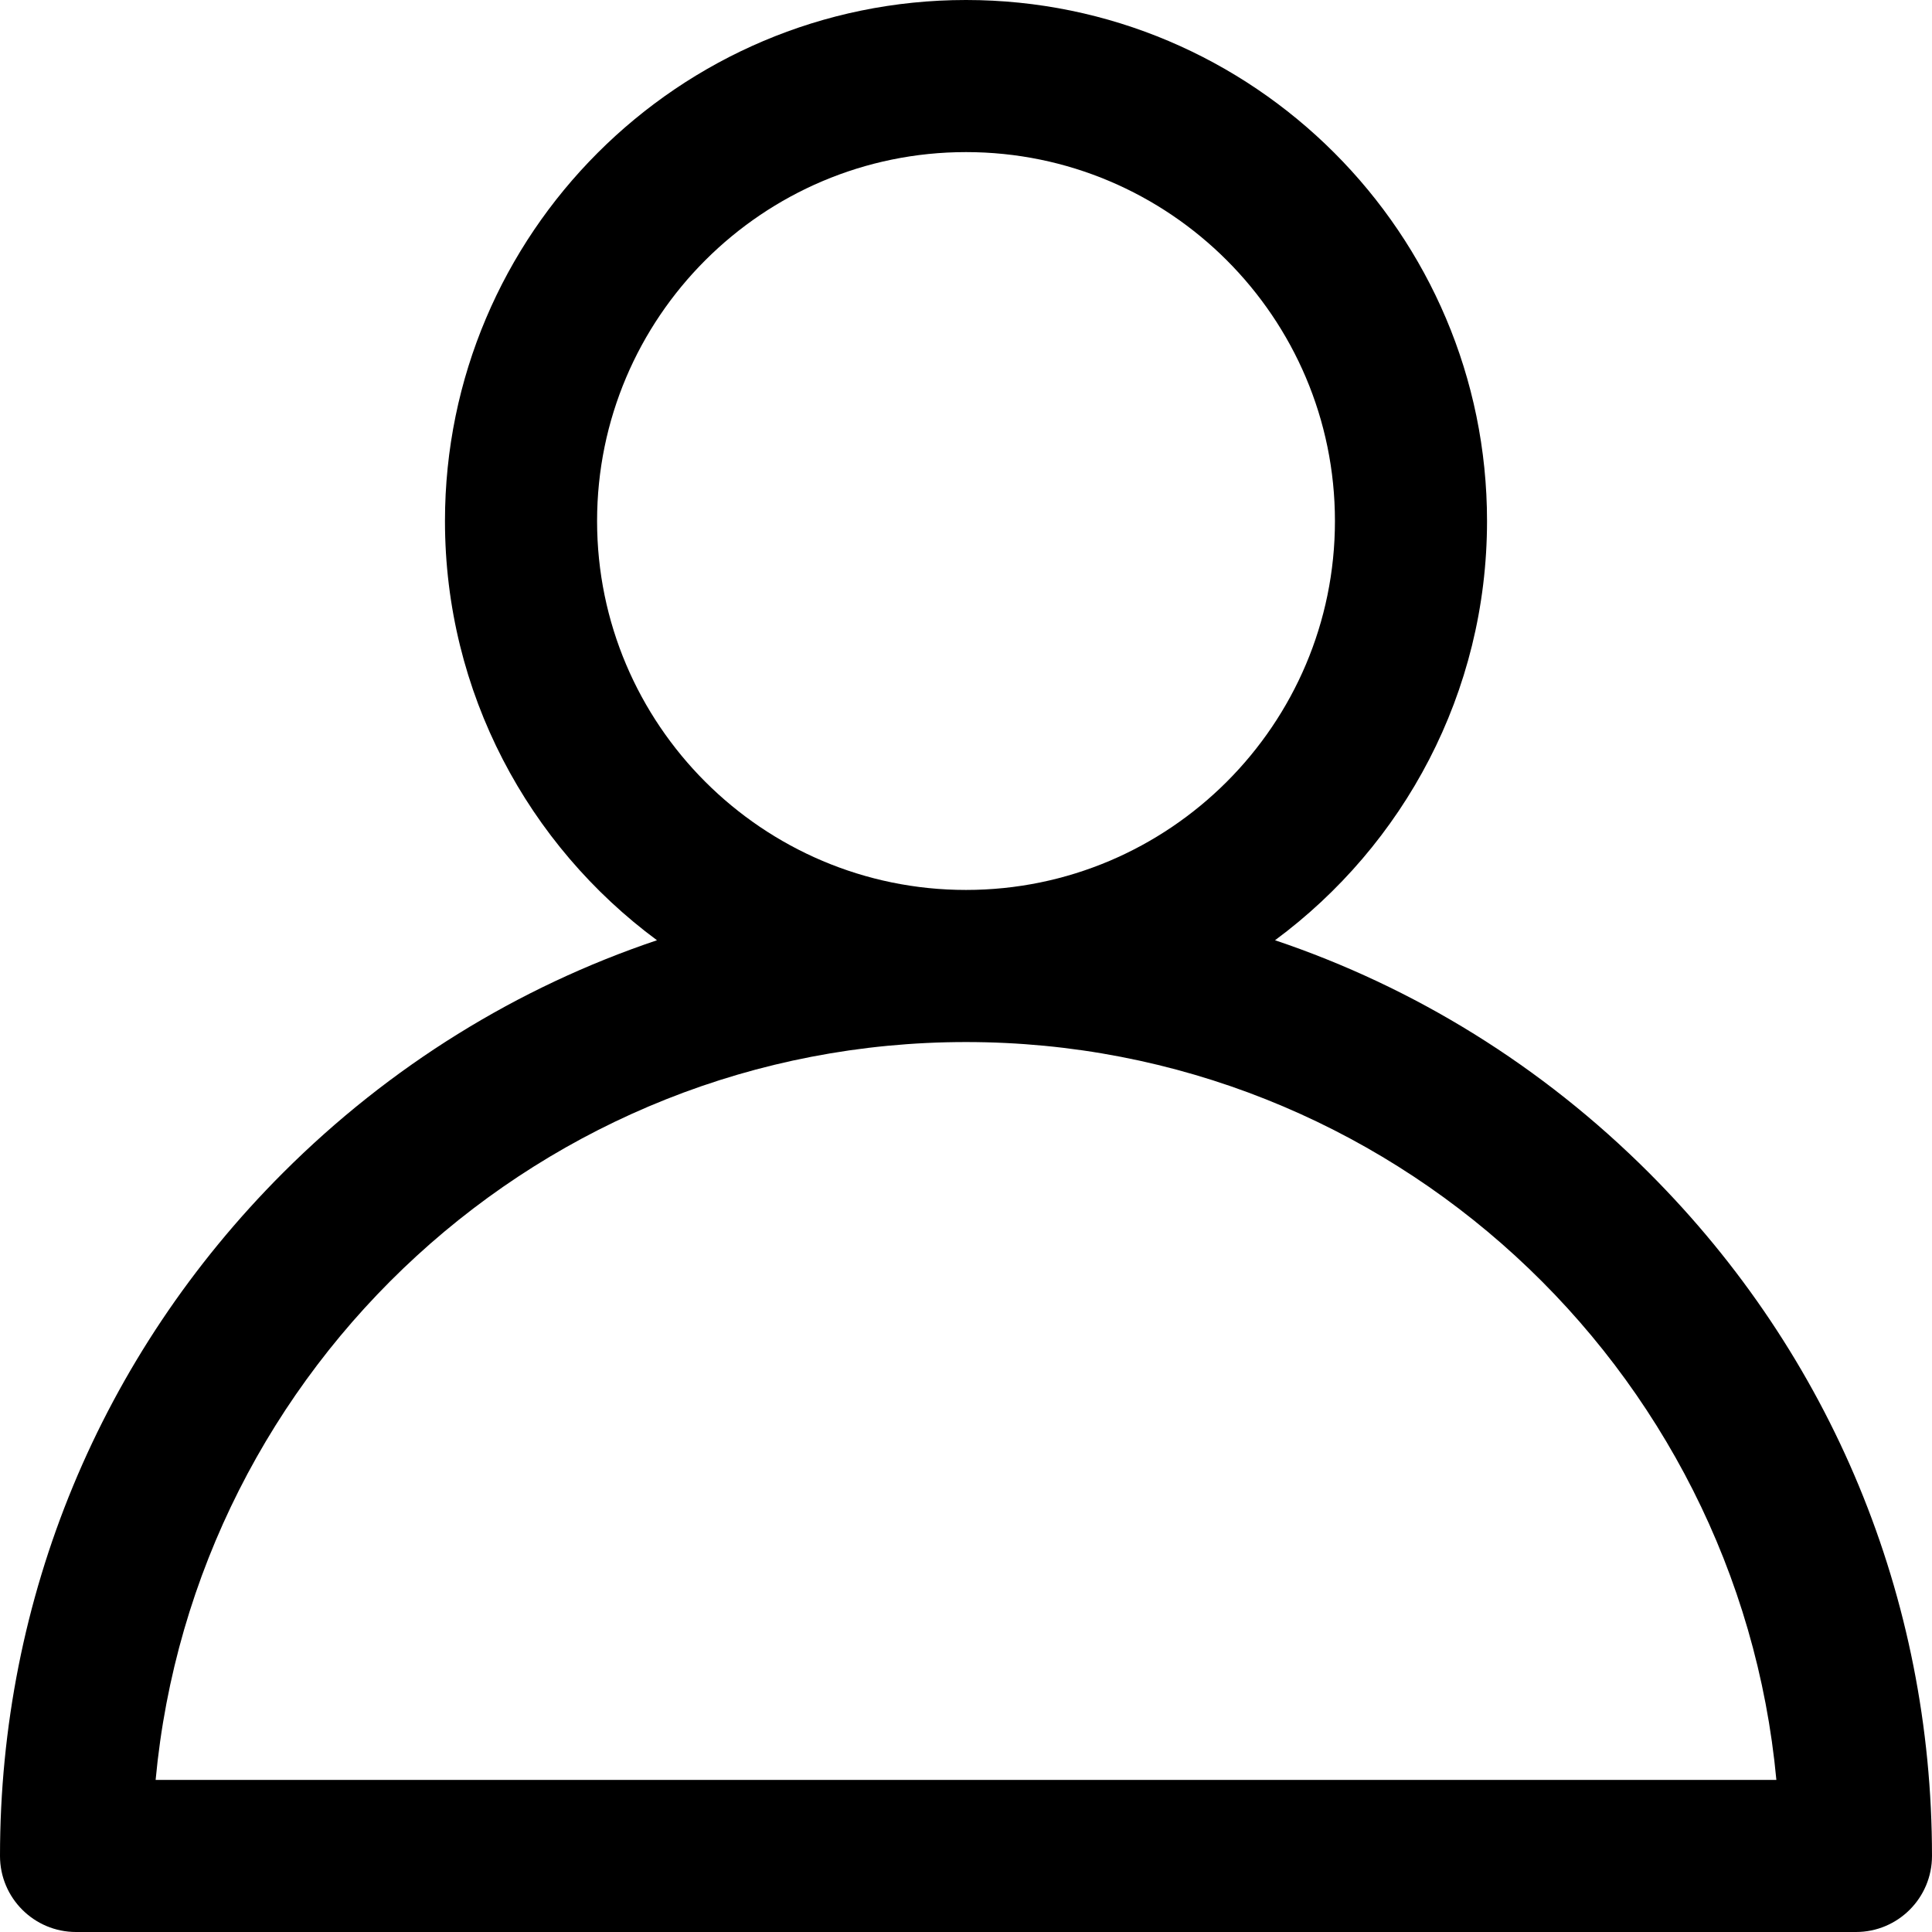
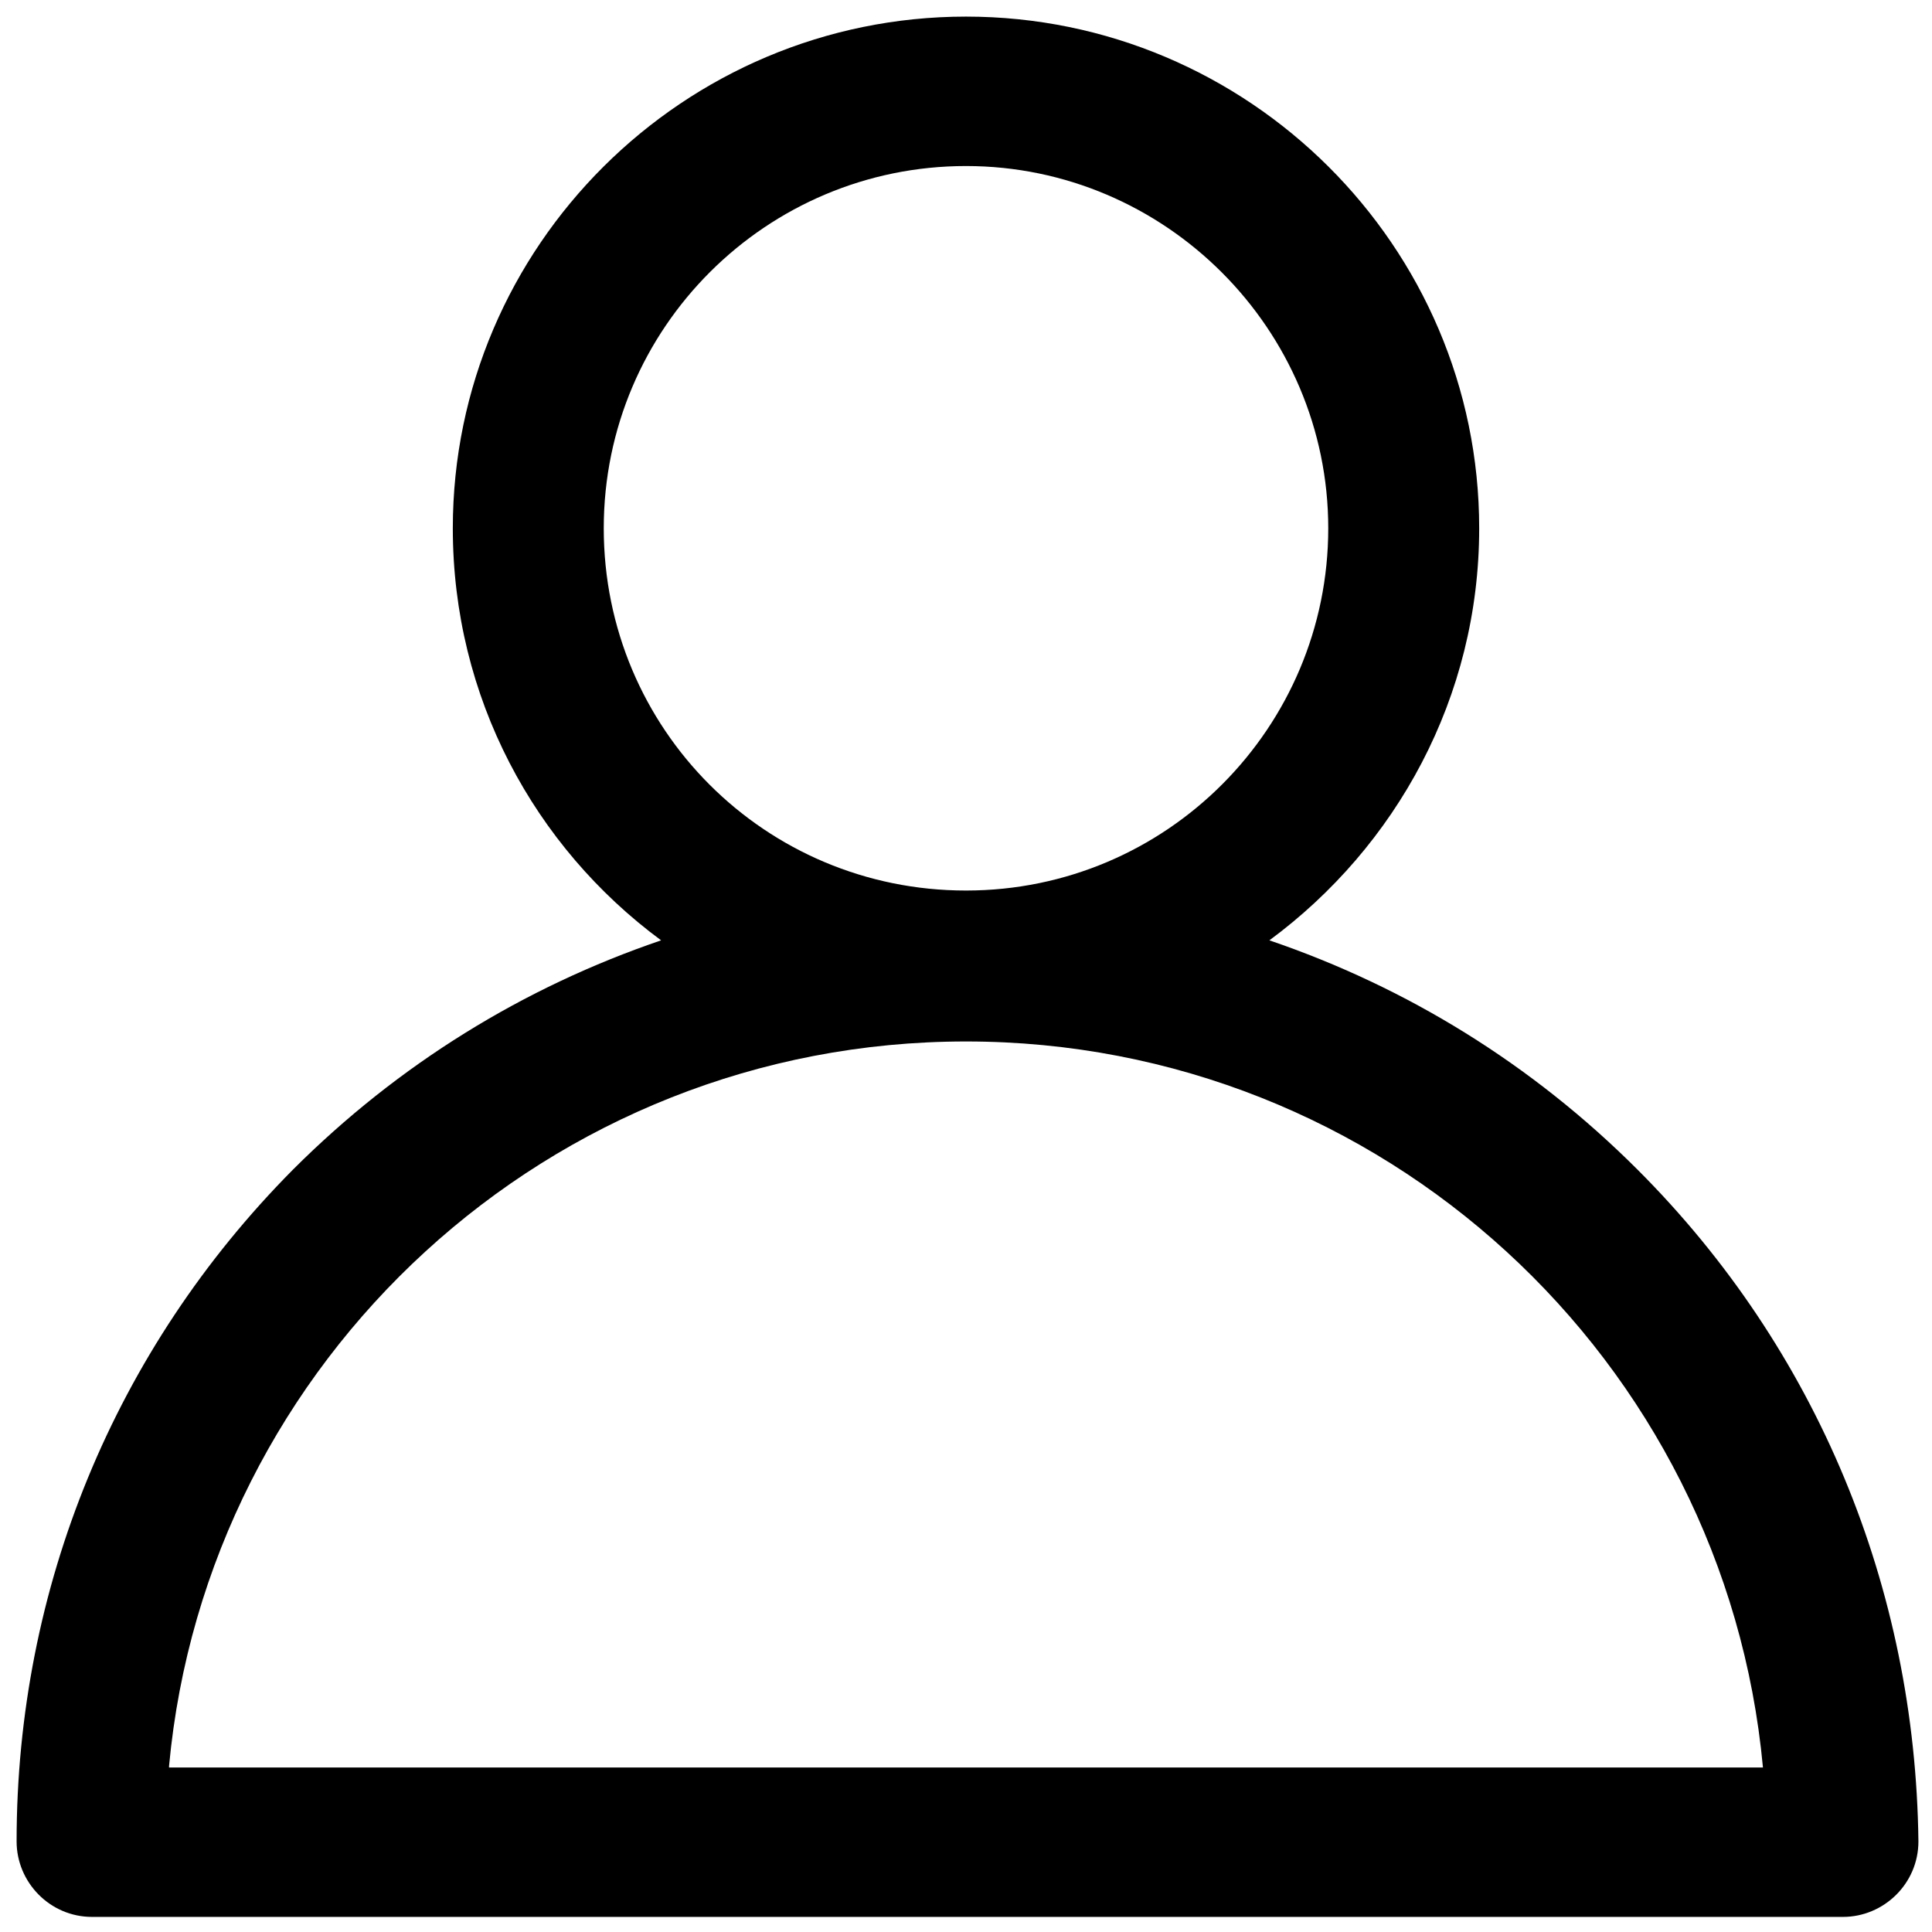
- <svg xmlns="http://www.w3.org/2000/svg" viewBox="0 0 512 512">
-   <path d="M437.02 310.826c-28.355-28.355-62.197-49.227-99.125-61.652 34.055-25.17 56.183-65.596 56.183-111.097C394.078 61.94 332.137 0 256 0S117.922 61.94 117.922 138.077c0 45.502 22.128 85.928 56.183 111.097-36.928 12.424-70.768 33.296-99.125 61.652C26.63 359.178 0 423.466 0 491.846 0 502.977 9.023 512 20.154 512h471.69c11.13 0 20.154-9.023 20.154-20.154.001-68.38-26.628-132.668-74.98-181.02zm-278.787-172.75c0-53.9 43.858-97.768 97.77-97.768s97.77 43.858 97.77 97.768-43.858 97.768-97.77 97.768-97.77-43.858-97.77-97.768zM41.243 471.69C51.437 362.172 143.863 276.154 256 276.154S460.563 362.17 470.757 471.69H41.243z" />
+ <svg xmlns="http://www.w3.org/2000/svg" viewBox="0 0 128 128" xml:space="preserve">
+   <path d="M108.5 77.5c-7-7-15.3-12.1-24.4-15.2C92.5 56.1 98 46.2 98 35 98 16.3 82.7 1.1 64 1.1S30 16.3 30 35c0 11.2 5.4 21.1 13.8 27.3-9.1 3.1-17.4 8.2-24.4 15.2C7.6 89.4 1.1 105.2 1.1 122c0 2.7 2.2 5 5 5h116c2.7 0 5-2.2 5-5-.2-16.8-6.7-32.6-18.6-44.5zM40 35c0-13.3 10.8-24 24-24s24 10.8 24 24-10.7 24-24 24-24-10.7-24-24zm-28.8 82C13.7 90.1 36.4 69 64 69s50.3 21.1 52.8 48.1H11.2z" />
</svg>
